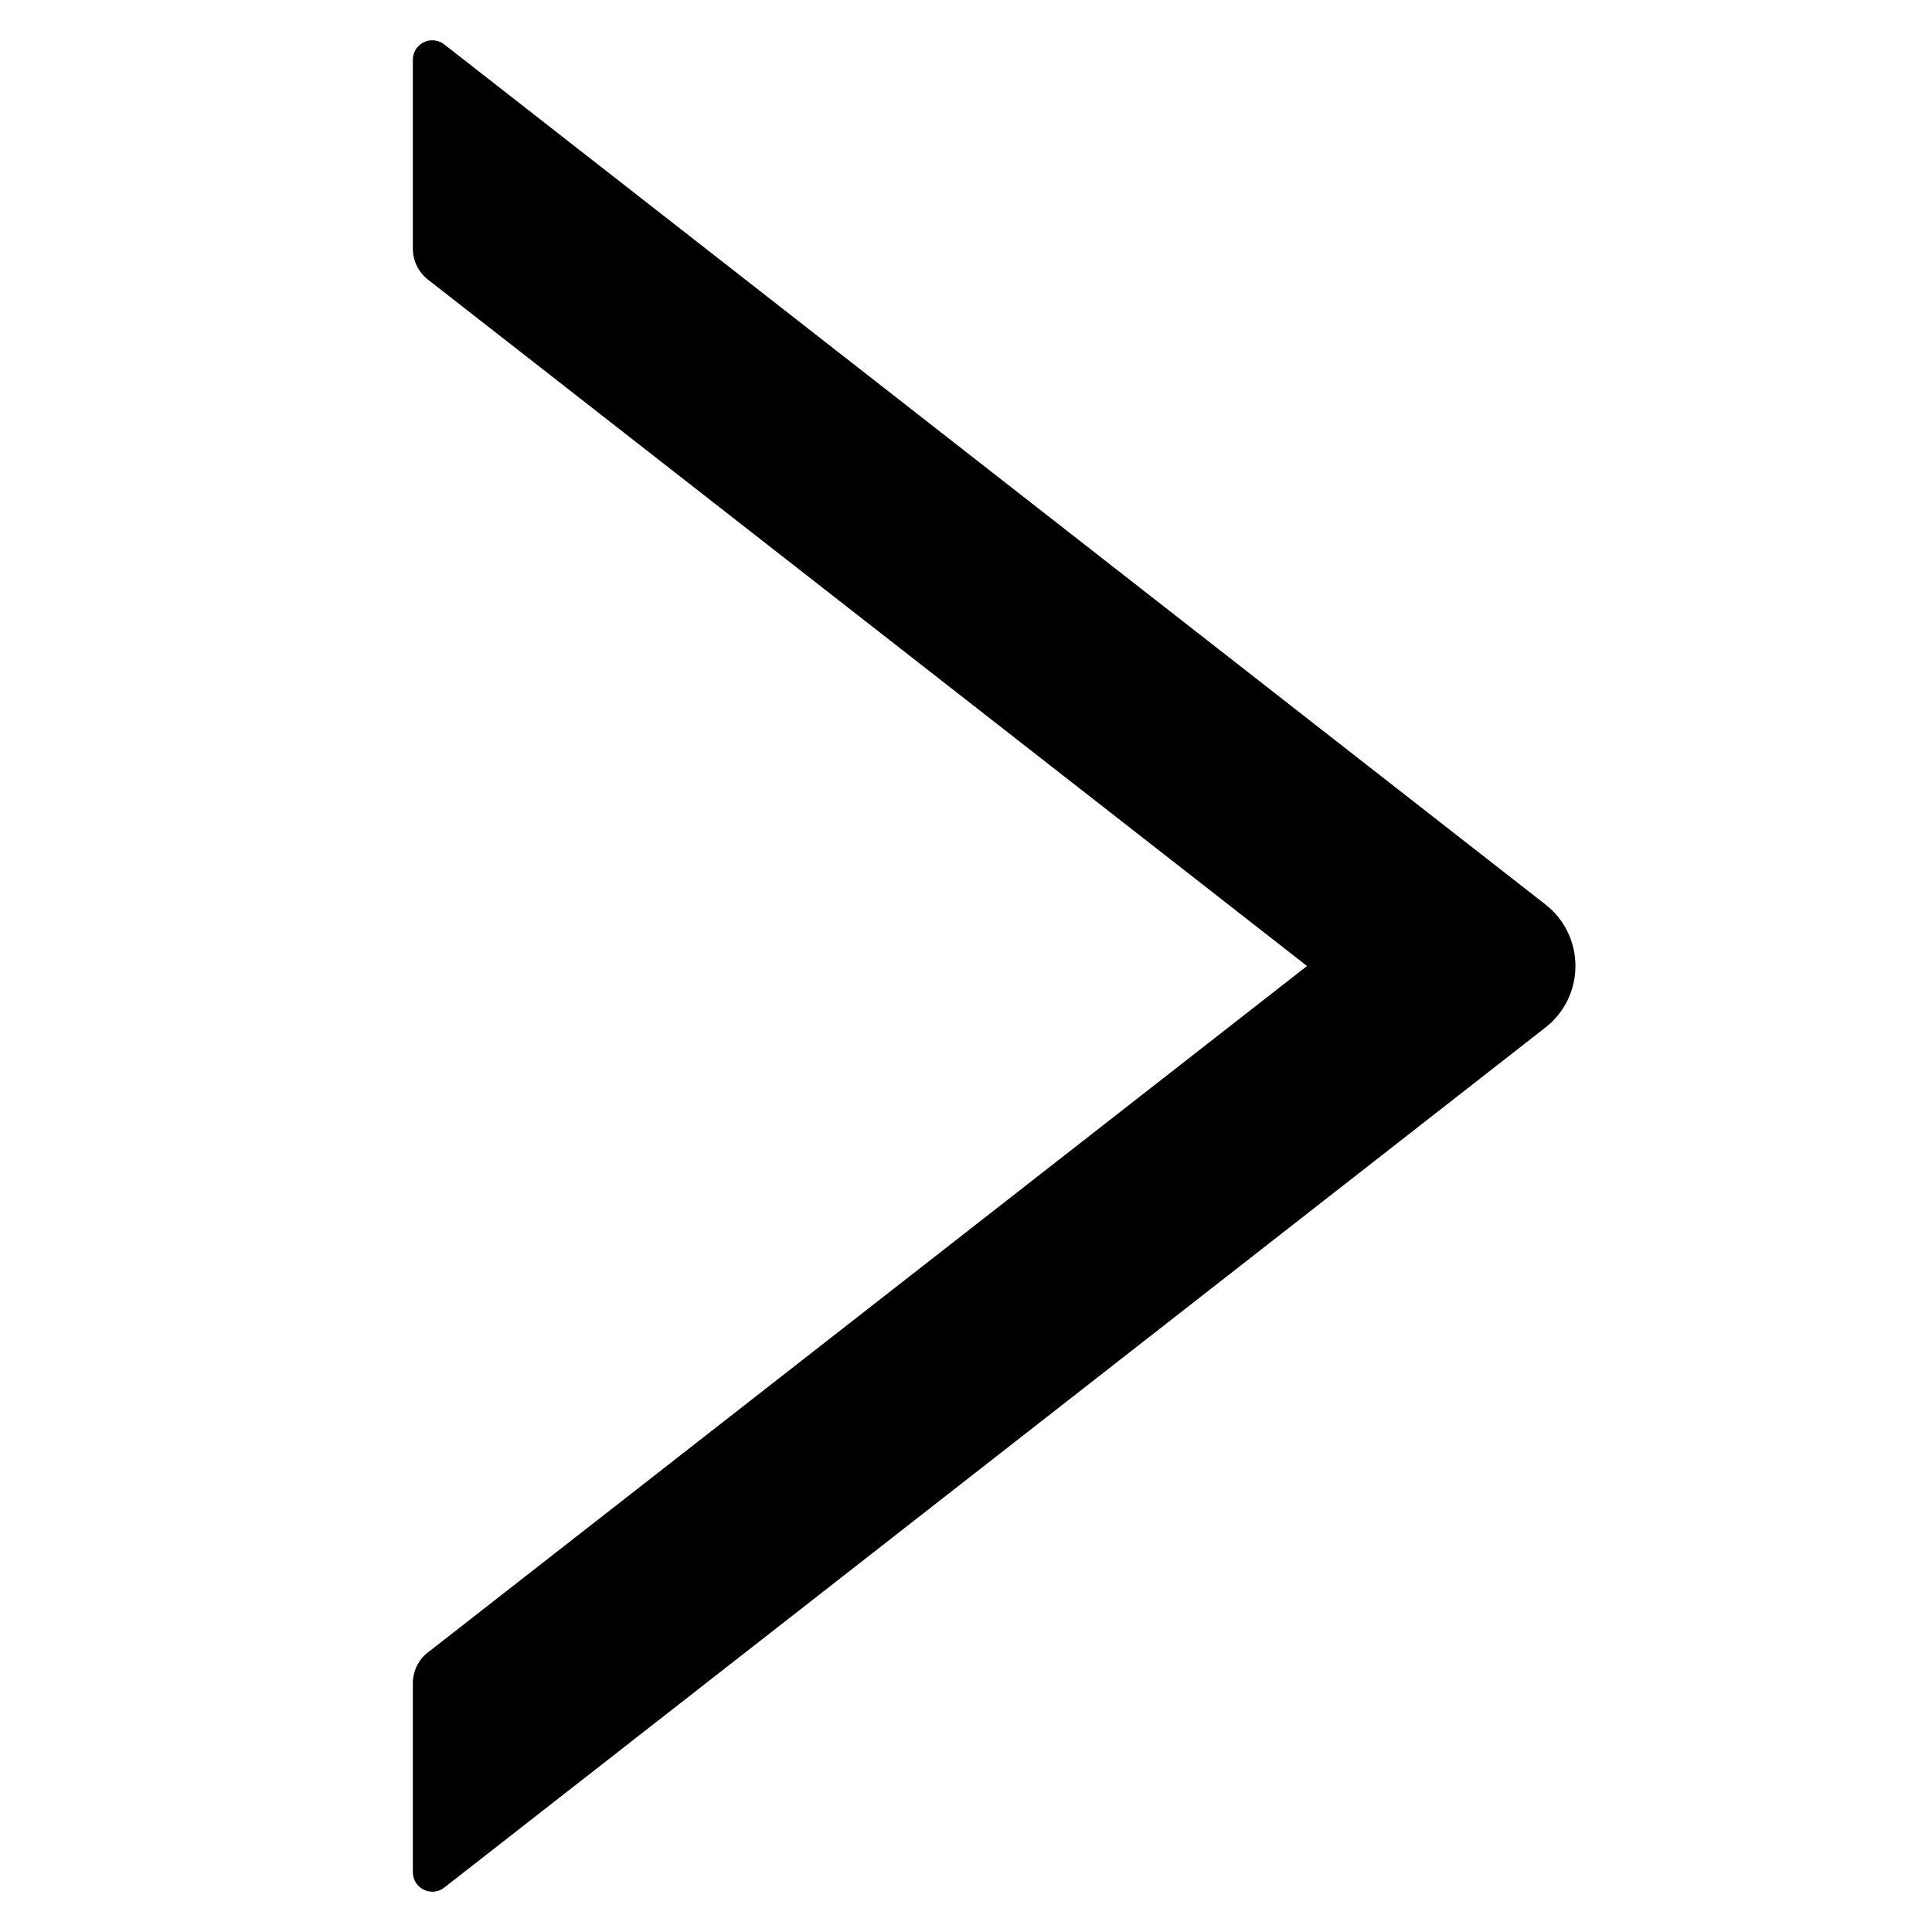
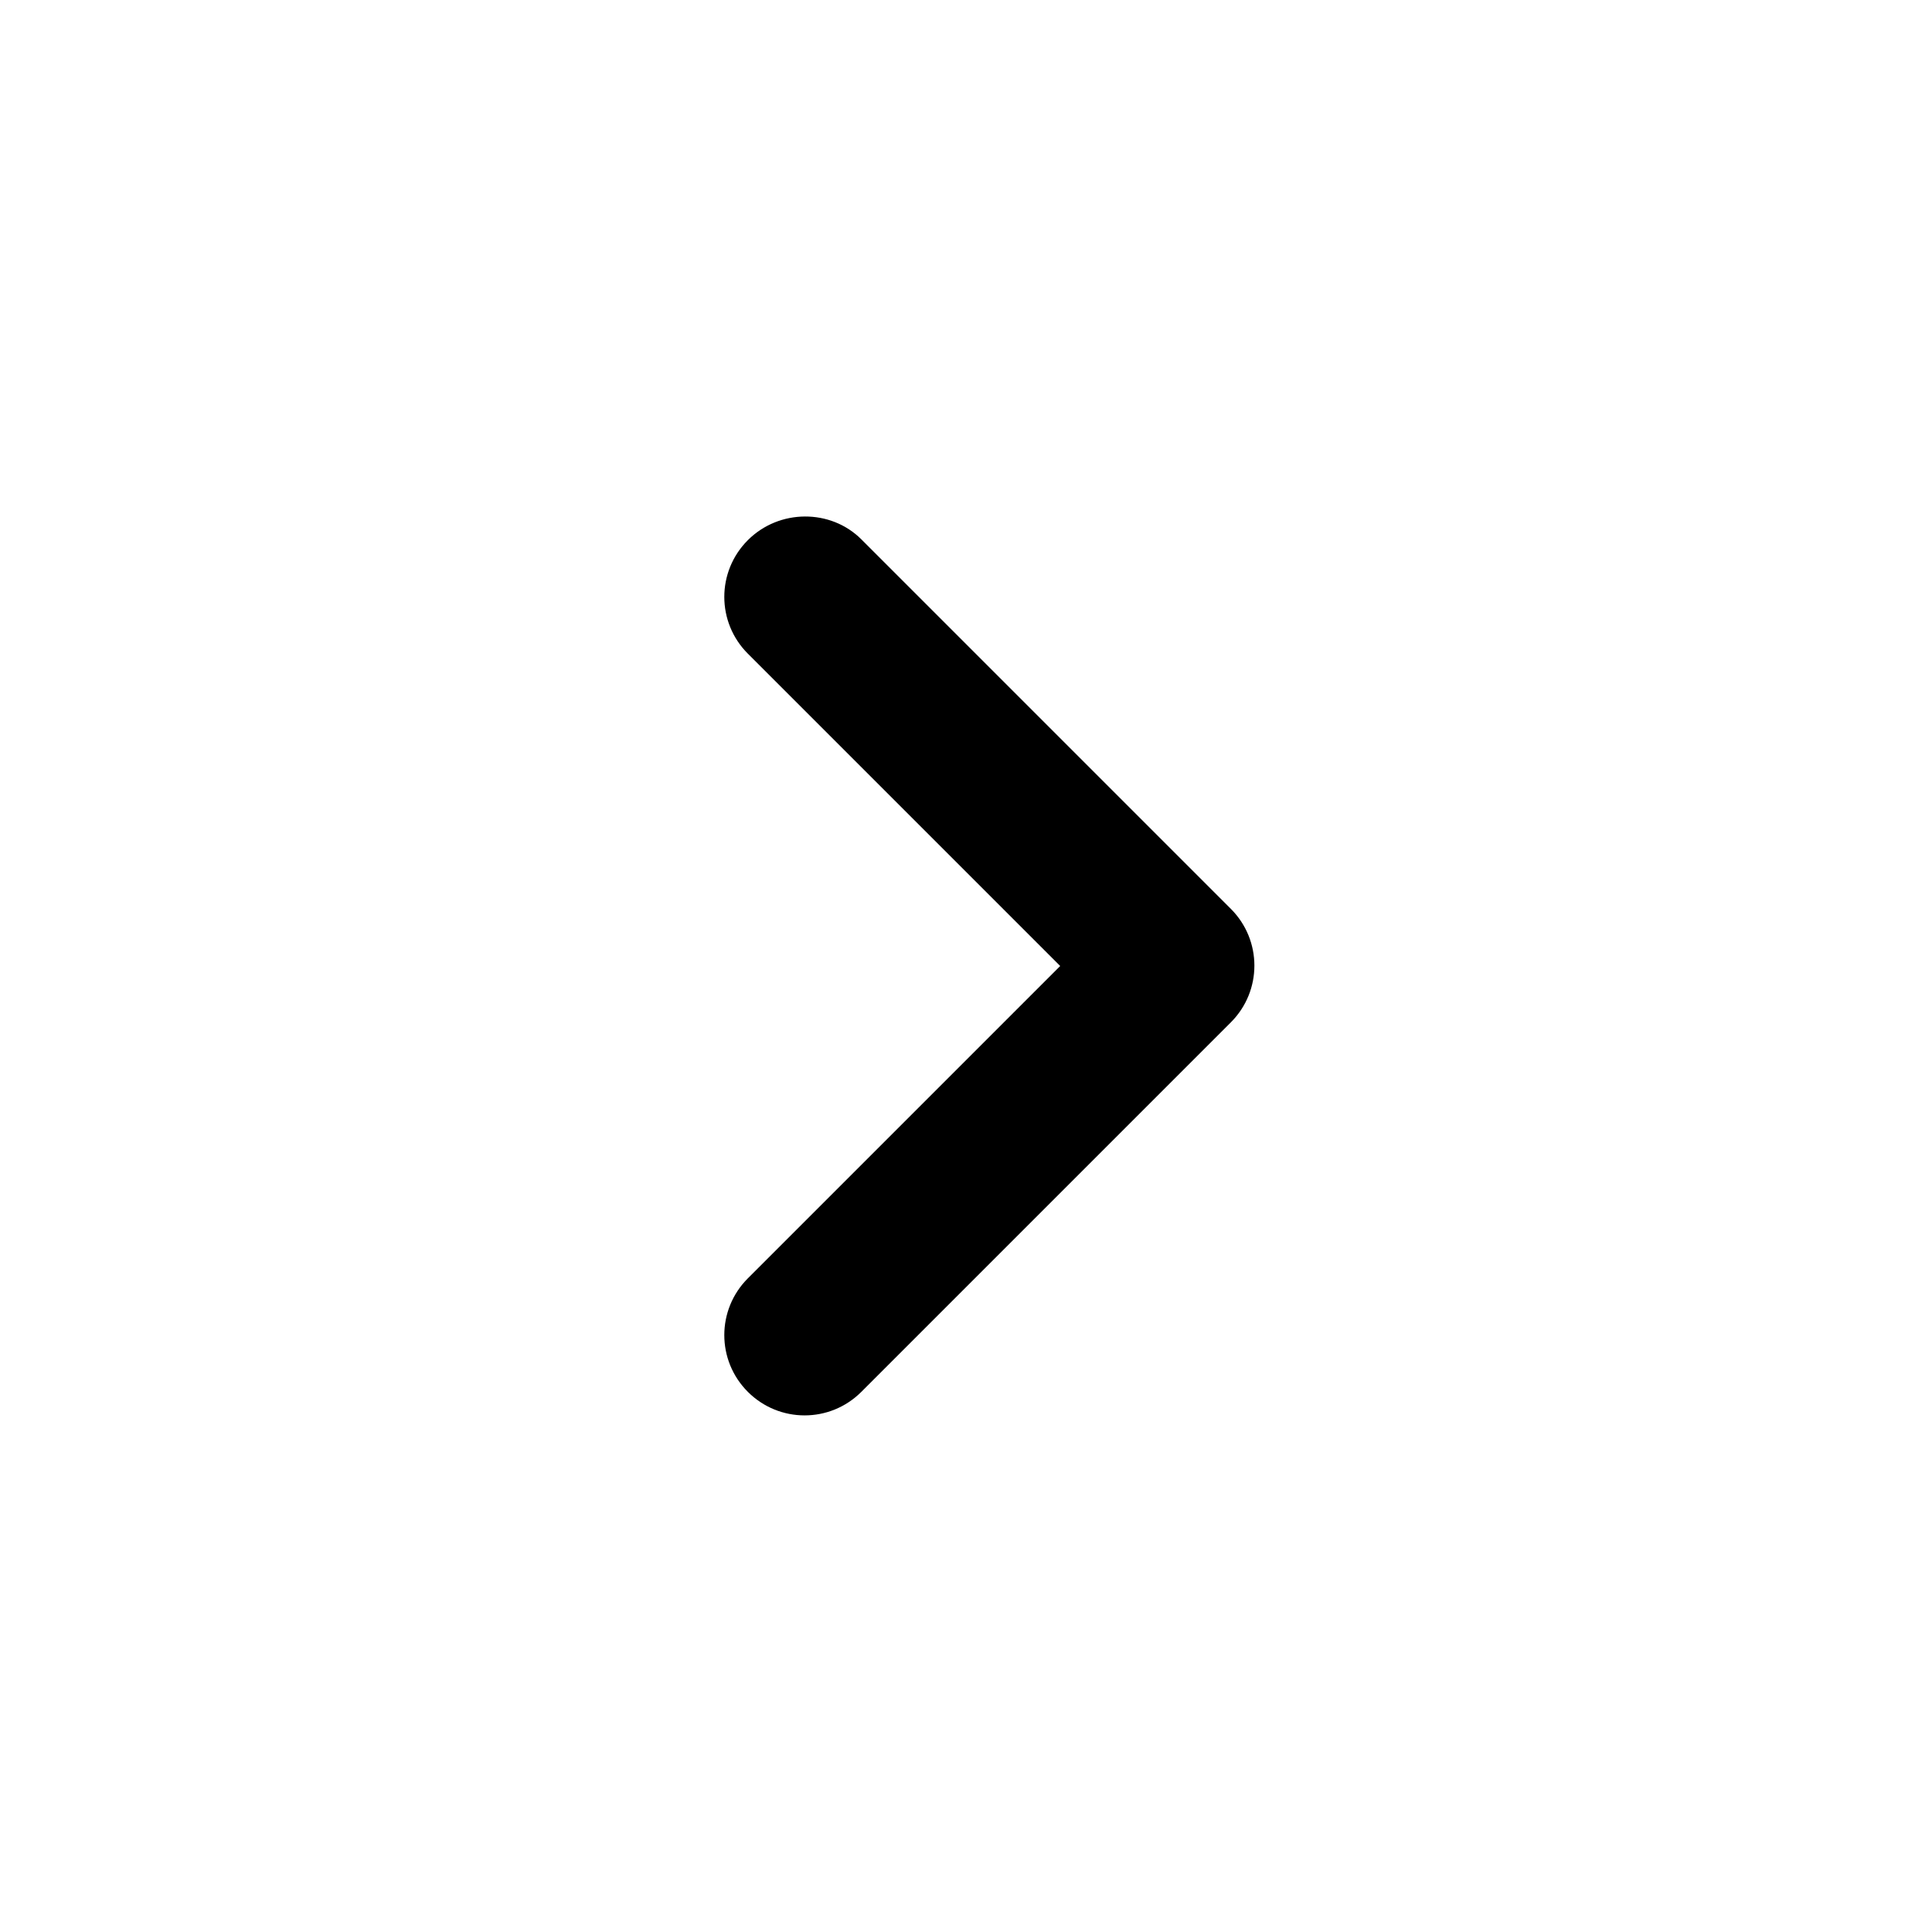
- <svg xmlns="http://www.w3.org/2000/svg" t="1572943769663" class="icon" viewBox="0 0 1024 1024" version="1.1" p-id="1214" width="200" height="200">
-   <defs>
-     <style type="text/css" />
-   </defs>
-   <path d="M819.091 479.378L235.513 23.571c-6.861-5.308-16.7-0.518-16.7 8.156v100.068c0 6.343 2.977 12.428 7.897 16.311l466.034 363.895-466.034 363.895c-5.049 3.884-7.897 9.968-7.897 16.311V992.274c0 8.673 9.968 13.463 16.7 8.156l583.578-455.807c21.23-16.57 21.23-48.675 0-65.245z" p-id="1215" />
+ <svg viewBox="0 0 24 24" title="ChevronRightRounded">
+   <path d="M9.29 6.71c-.39.39-.39 1.02 0 1.41L13.17 12l-3.88 3.88c-.39.39-.39 1.02 0 1.41.39.39 1.02.39 1.41 0l4.59-4.59c.39-.39.39-1.02 0-1.41L10.7 6.7c-.38-.38-1.02-.38-1.41.01z" />
</svg>
